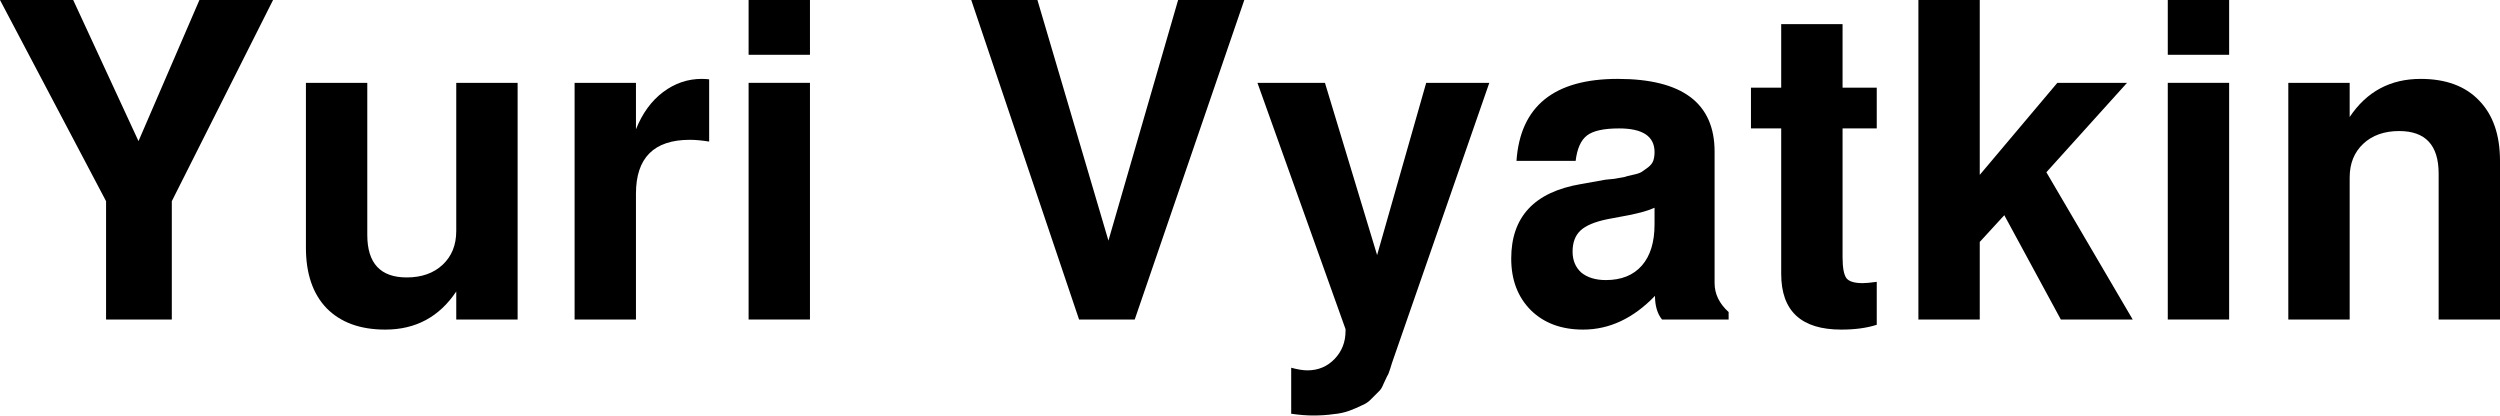
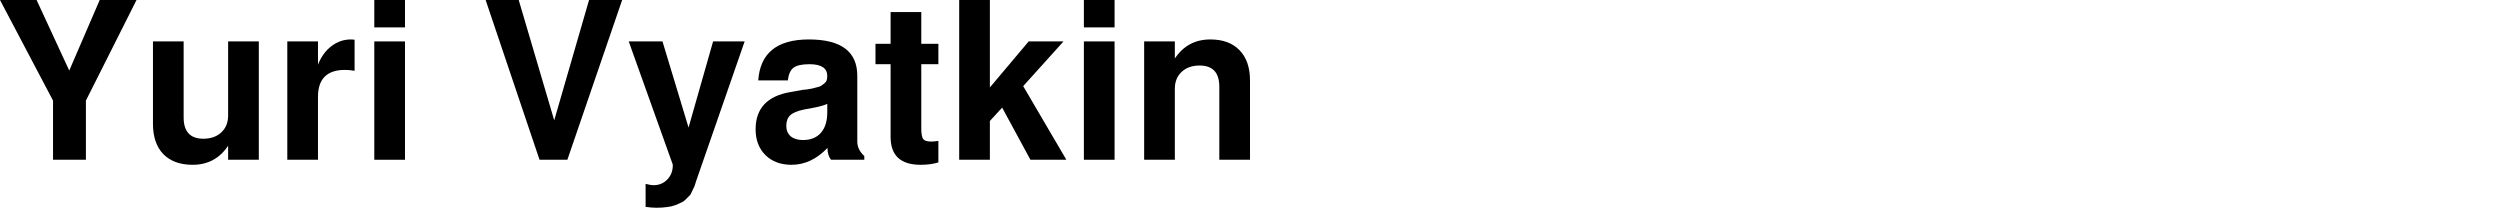
- <svg xmlns="http://www.w3.org/2000/svg" viewBox="0 0 300 49.86" version="1.1" id="svg75" width="300" height="49.86">
+ <svg xmlns="http://www.w3.org/2000/svg" viewBox="0 0 600 49.86" version="1.1" id="svg75" width="600" height="49.86">
  <defs id="defs79" />
  <g aria-label="Yuri Vyatkin" id="text1835" style="font-size:85.333px;line-height:1.25;font-family:FreeSans;-inkscape-font-specification:FreeSans;letter-spacing:0px;word-spacing:0px" transform="matrix(0.616345,0,0,0.616345,-4.526617,-6.775927)">
    <path d="m 40.795,50.162 v 23.04 H 27.995 V 50.162 L 7.344,10.994 H 21.595 L 34.31,38.471 46.171,10.994 h 14.336 z" style="font-weight:600;-inkscape-font-specification:'FreeSans Semi-Bold'" id="path7967" />
    <path d="M 108.123,73.202 H 96.176 v -5.461 q -4.949,7.424 -13.824,7.424 -7.339,0 -11.435,-4.181 -4.011,-4.181 -4.011,-11.776 V 27.122 h 11.947 v 29.611 q 0,8.277 7.68,8.277 4.352,0 6.997,-2.475 2.645,-2.475 2.645,-6.571 V 27.122 h 11.947 z" style="font-weight:600;-inkscape-font-specification:'FreeSans Semi-Bold'" id="path7969" />
    <path d="m 119.216,27.122 h 11.947 v 9.045 q 1.877,-4.693 5.291,-7.253 3.413,-2.56 7.509,-2.56 0.768,0 1.451,0.085 v 12.117 q -2.133,-0.341 -3.755,-0.341 -10.496,0 -10.496,10.496 v 24.491 h -11.947 z" style="font-weight:600;-inkscape-font-specification:'FreeSans Semi-Bold'" id="path7971" />
    <path d="m 165.04,27.122 v 46.08 H 153.093 v -46.08 z m 0,-16.128 V 21.66 H 153.093 V 10.994 Z" style="font-weight:600;-inkscape-font-specification:'FreeSans Semi-Bold'" id="path7973" />
    <path d="M 228.272,73.202 H 217.434 L 196.442,10.994 h 12.885 l 13.824,46.848 13.568,-46.848 h 12.885 z" style="font-weight:600;-inkscape-font-specification:'FreeSans Semi-Bold'" id="path7975" />
    <path d="m 269.317,75.42 v -0.341 l -17.152,-47.957 h 13.141 l 10.155,33.536 9.557,-33.536 h 12.288 l -18.944,54.528 q 0,0.085 -0.341,1.109 -0.341,1.109 -0.597,1.451 -0.171,0.427 -0.683,1.451 -0.427,1.109 -0.939,1.536 -0.512,0.512 -1.365,1.365 -0.853,0.939 -1.963,1.365 -1.024,0.512 -2.389,1.024 -1.365,0.512 -3.157,0.683 -1.792,0.256 -3.925,0.256 -1.877,0 -4.267,-0.341 v -8.96 q 1.877,0.512 3.157,0.512 3.157,0 5.291,-2.219 2.133,-2.219 2.133,-5.461 z" style="font-weight:600;-inkscape-font-specification:'FreeSans Semi-Bold'" id="path7977" />
    <path d="m 315.568,75.164 q -6.315,0 -10.155,-3.755 -3.84,-3.84 -3.84,-10.069 0,-12.203 13.568,-14.507 l 4.779,-0.853 q 0.171,0 1.707,-0.171 1.536,-0.256 1.963,-0.341 0.427,-0.171 1.621,-0.427 1.28,-0.256 1.792,-0.597 0.512,-0.341 1.195,-0.853 0.768,-0.597 1.024,-1.28 0.256,-0.768 0.256,-1.707 0,-4.608 -6.912,-4.608 -4.437,0 -6.229,1.365 -1.792,1.365 -2.219,4.949 h -11.52 q 1.109,-15.957 19.712,-15.957 18.859,0 18.859,14.165 v 25.6 q 0,3.157 2.731,5.632 v 1.451 h -12.971 q -1.365,-1.707 -1.365,-4.608 -6.315,6.571 -13.995,6.571 z m 13.909,-20.48 v -3.243 q -1.621,0.768 -5.035,1.451 l -4.096,0.768 q -3.755,0.768 -5.291,2.219 -1.536,1.451 -1.536,4.096 0,2.56 1.707,4.096 1.792,1.451 4.779,1.451 4.523,0 6.997,-2.816 2.475,-2.816 2.475,-8.021 z" style="font-weight:600;-inkscape-font-specification:'FreeSans Semi-Bold'" id="path7979" />
    <path d="m 372.741,28.06 v 7.936 h -6.656 v 25.088 q 0,3.072 0.768,4.096 0.768,0.939 3.157,0.939 0.939,0 2.731,-0.256 v 8.363 q -2.901,0.939 -6.912,0.939 -11.691,0 -11.691,-10.837 V 35.996 h -5.888 v -7.936 h 5.888 V 15.687 h 11.947 v 12.373 z" style="font-weight:600;-inkscape-font-specification:'FreeSans Semi-Bold'" id="path7981" />
    <path d="m 392.794,45.042 15.104,-17.92 h 13.568 l -15.701,17.408 16.811,28.672 h -13.995 l -11.008,-20.309 -4.779,5.205 V 73.202 H 380.848 V 10.994 h 11.947 z" style="font-weight:600;-inkscape-font-specification:'FreeSans Semi-Bold'" id="path7983" />
    <path d="m 441.349,27.122 v 46.08 h -11.947 v -46.08 z m 0,-16.128 V 21.66 H 429.402 V 10.994 Z" style="font-weight:600;-inkscape-font-specification:'FreeSans Semi-Bold'" id="path7985" />
    <path d="m 452.869,27.122 h 11.947 v 6.656 q 4.949,-7.424 13.824,-7.424 7.339,0 11.349,4.181 4.096,4.181 4.096,11.776 V 73.202 H 482.138 V 44.786 q 0,-8.277 -7.68,-8.277 -4.352,0 -6.997,2.475 -2.645,2.475 -2.645,6.571 v 27.648 h -11.947 z" style="font-weight:600;-inkscape-font-specification:'FreeSans Semi-Bold'" id="path7987" />
  </g>
</svg>
